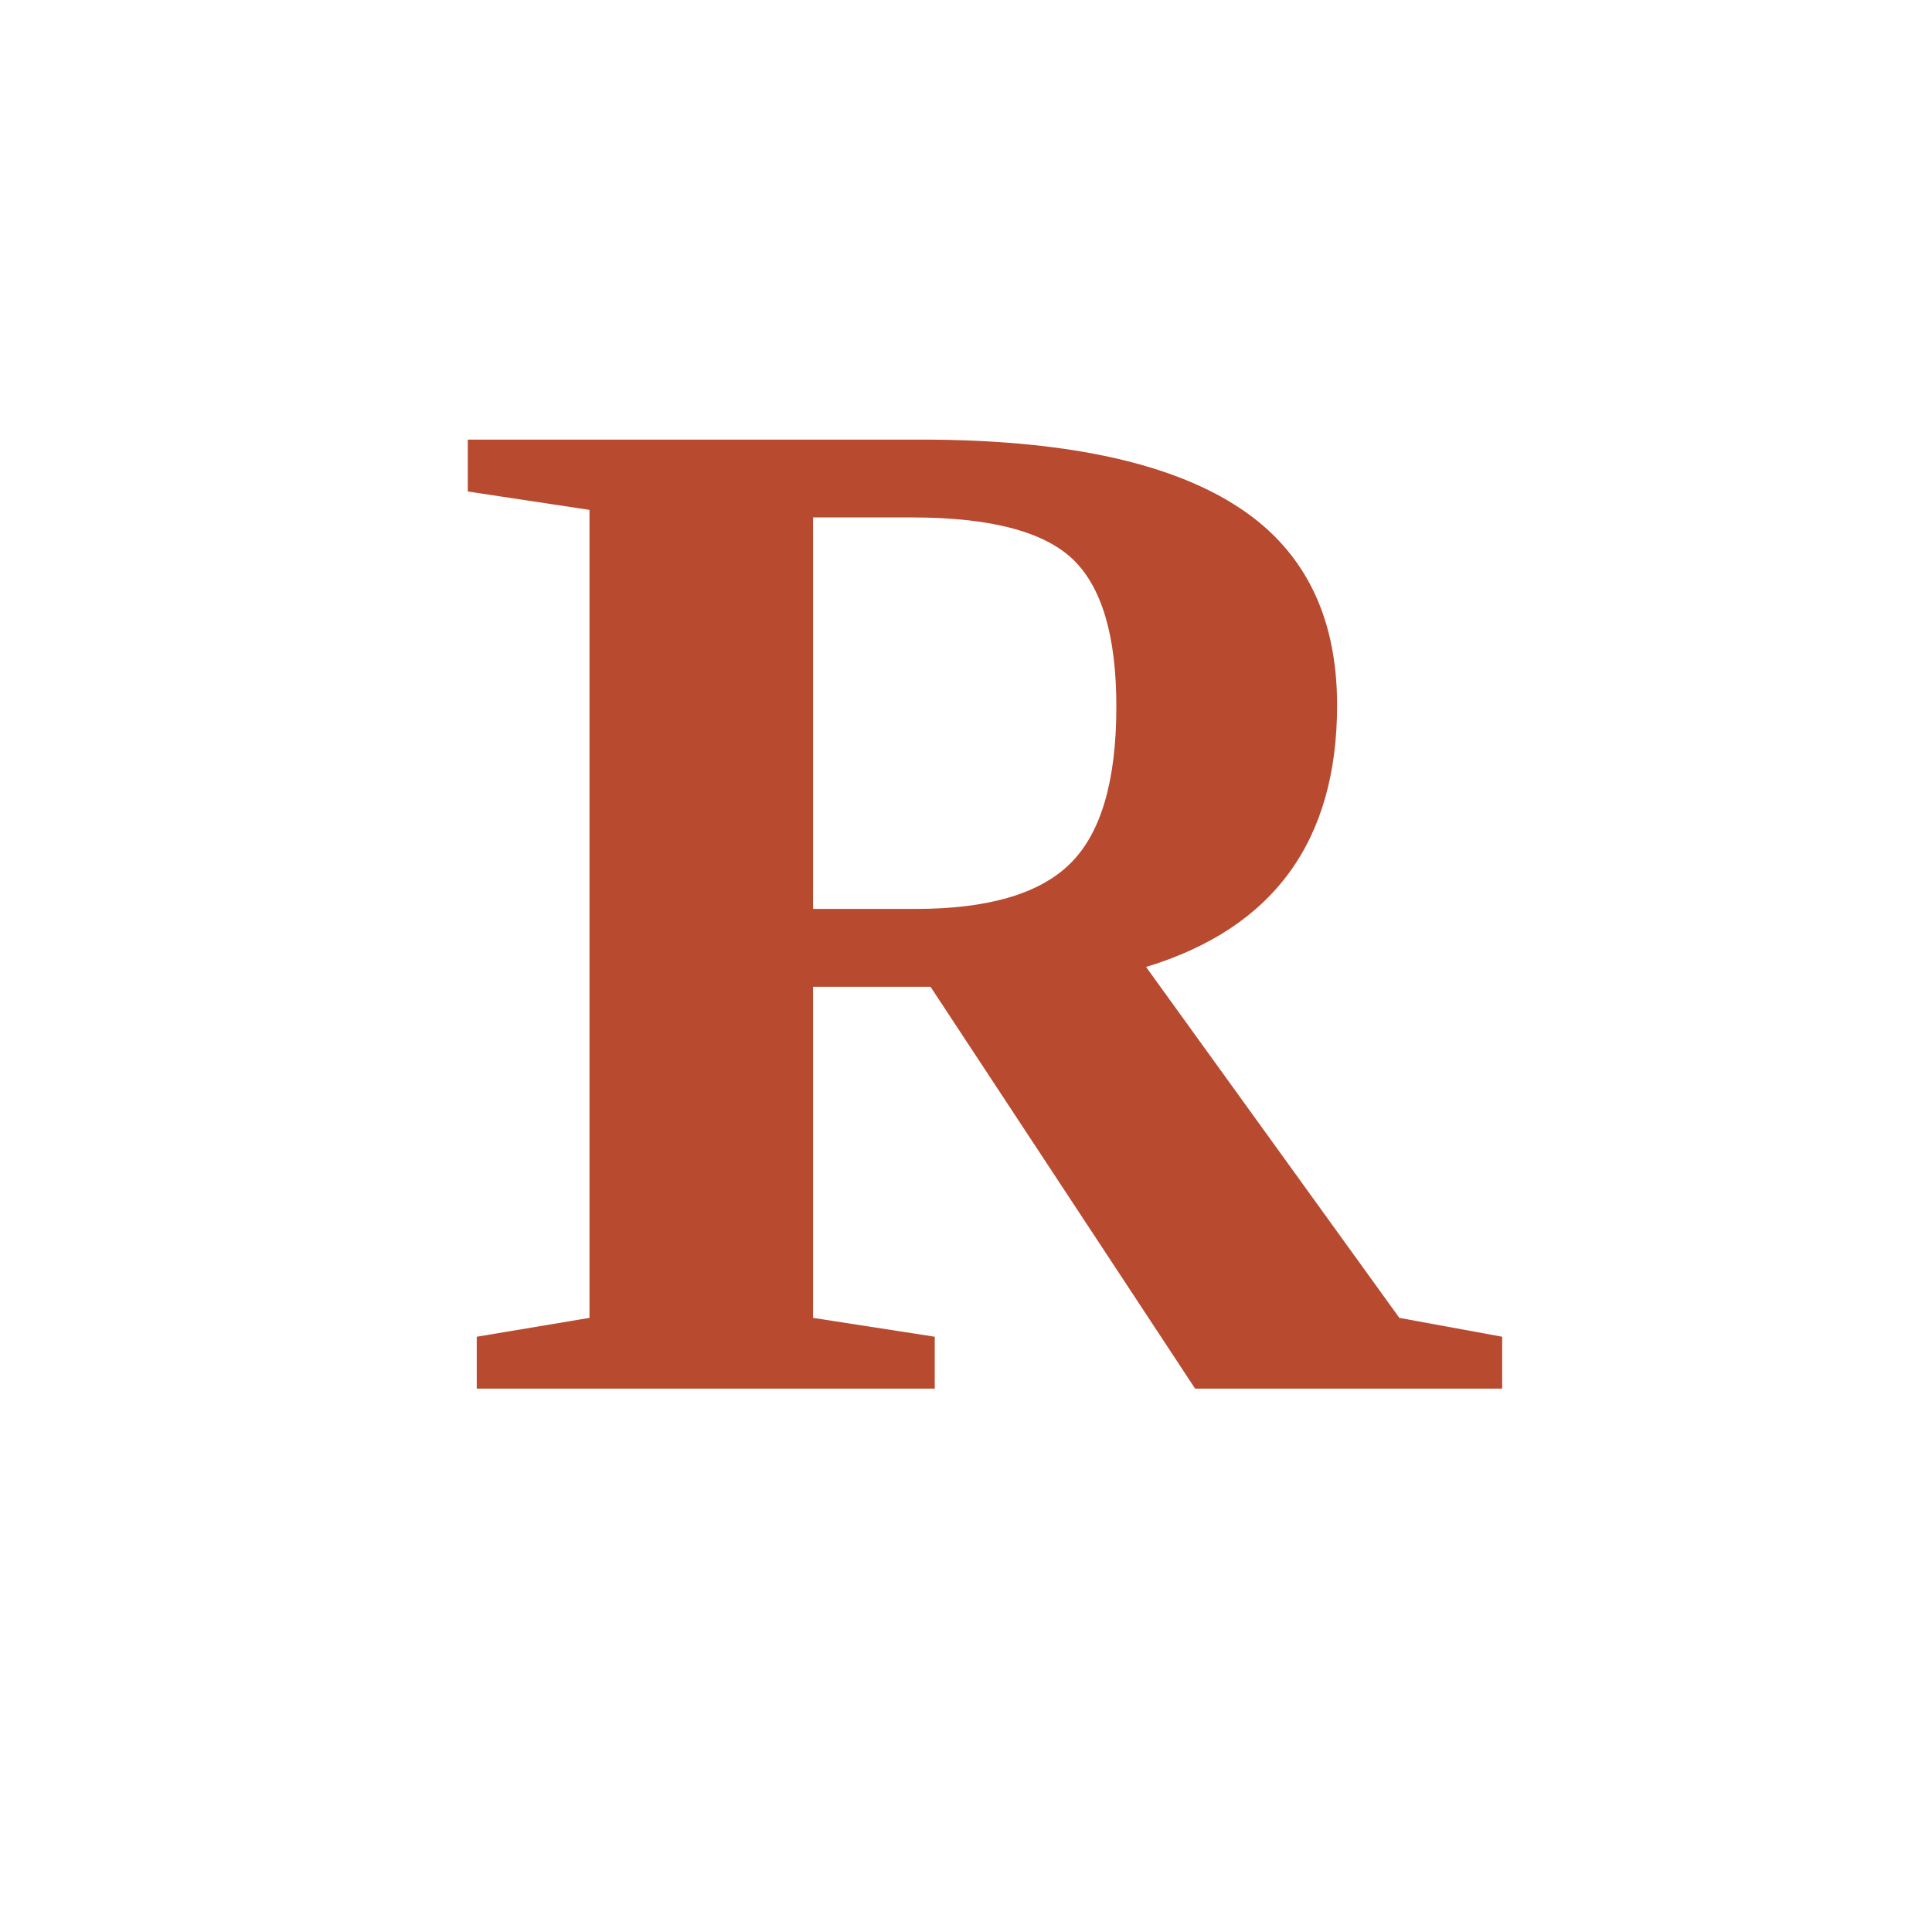
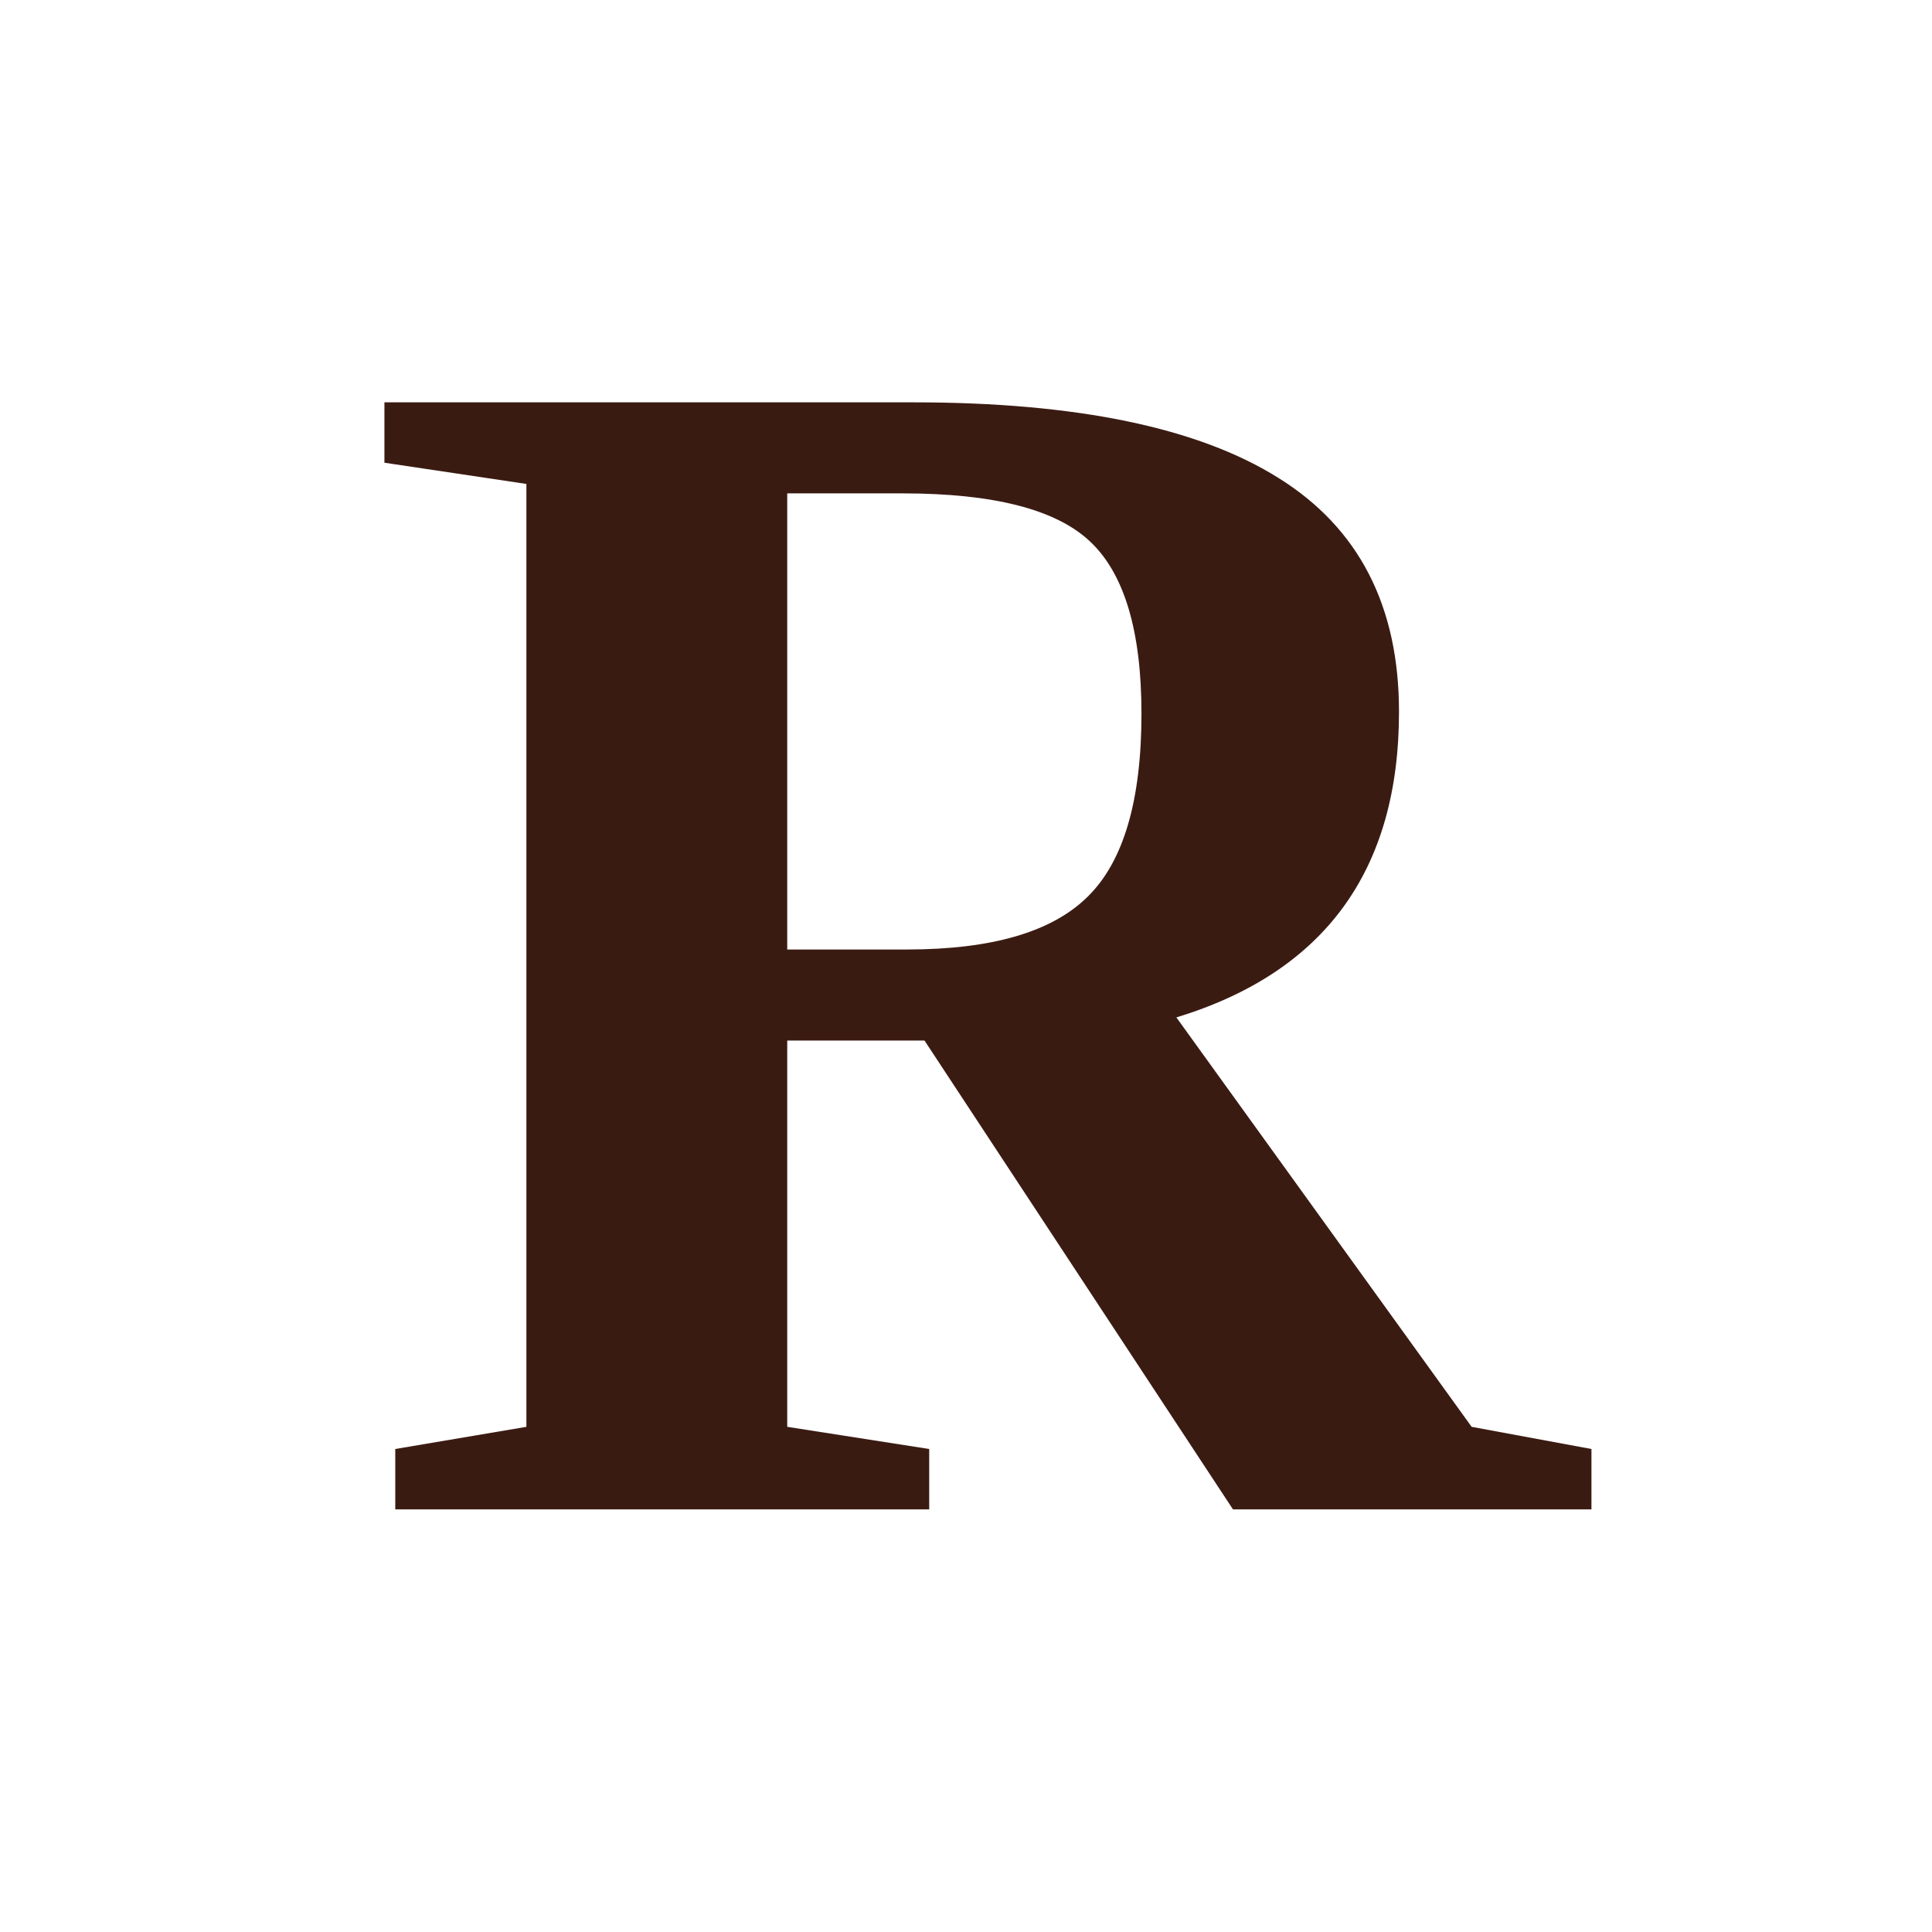
<svg xmlns="http://www.w3.org/2000/svg" viewBox="0 0 64 64" role="img" aria-label="Receitando">
-   <text x="32" y="46" text-anchor="middle" font-family="Georgia, 'Times New Roman', serif" font-size="48" font-weight="700" fill="#B84A2F">R</text>
+   <text x="32" y="50" text-anchor="middle" font-family="Georgia, 'Times New Roman', serif" font-size="56" font-weight="700" fill="#3A1B12">R</text>
</svg>
